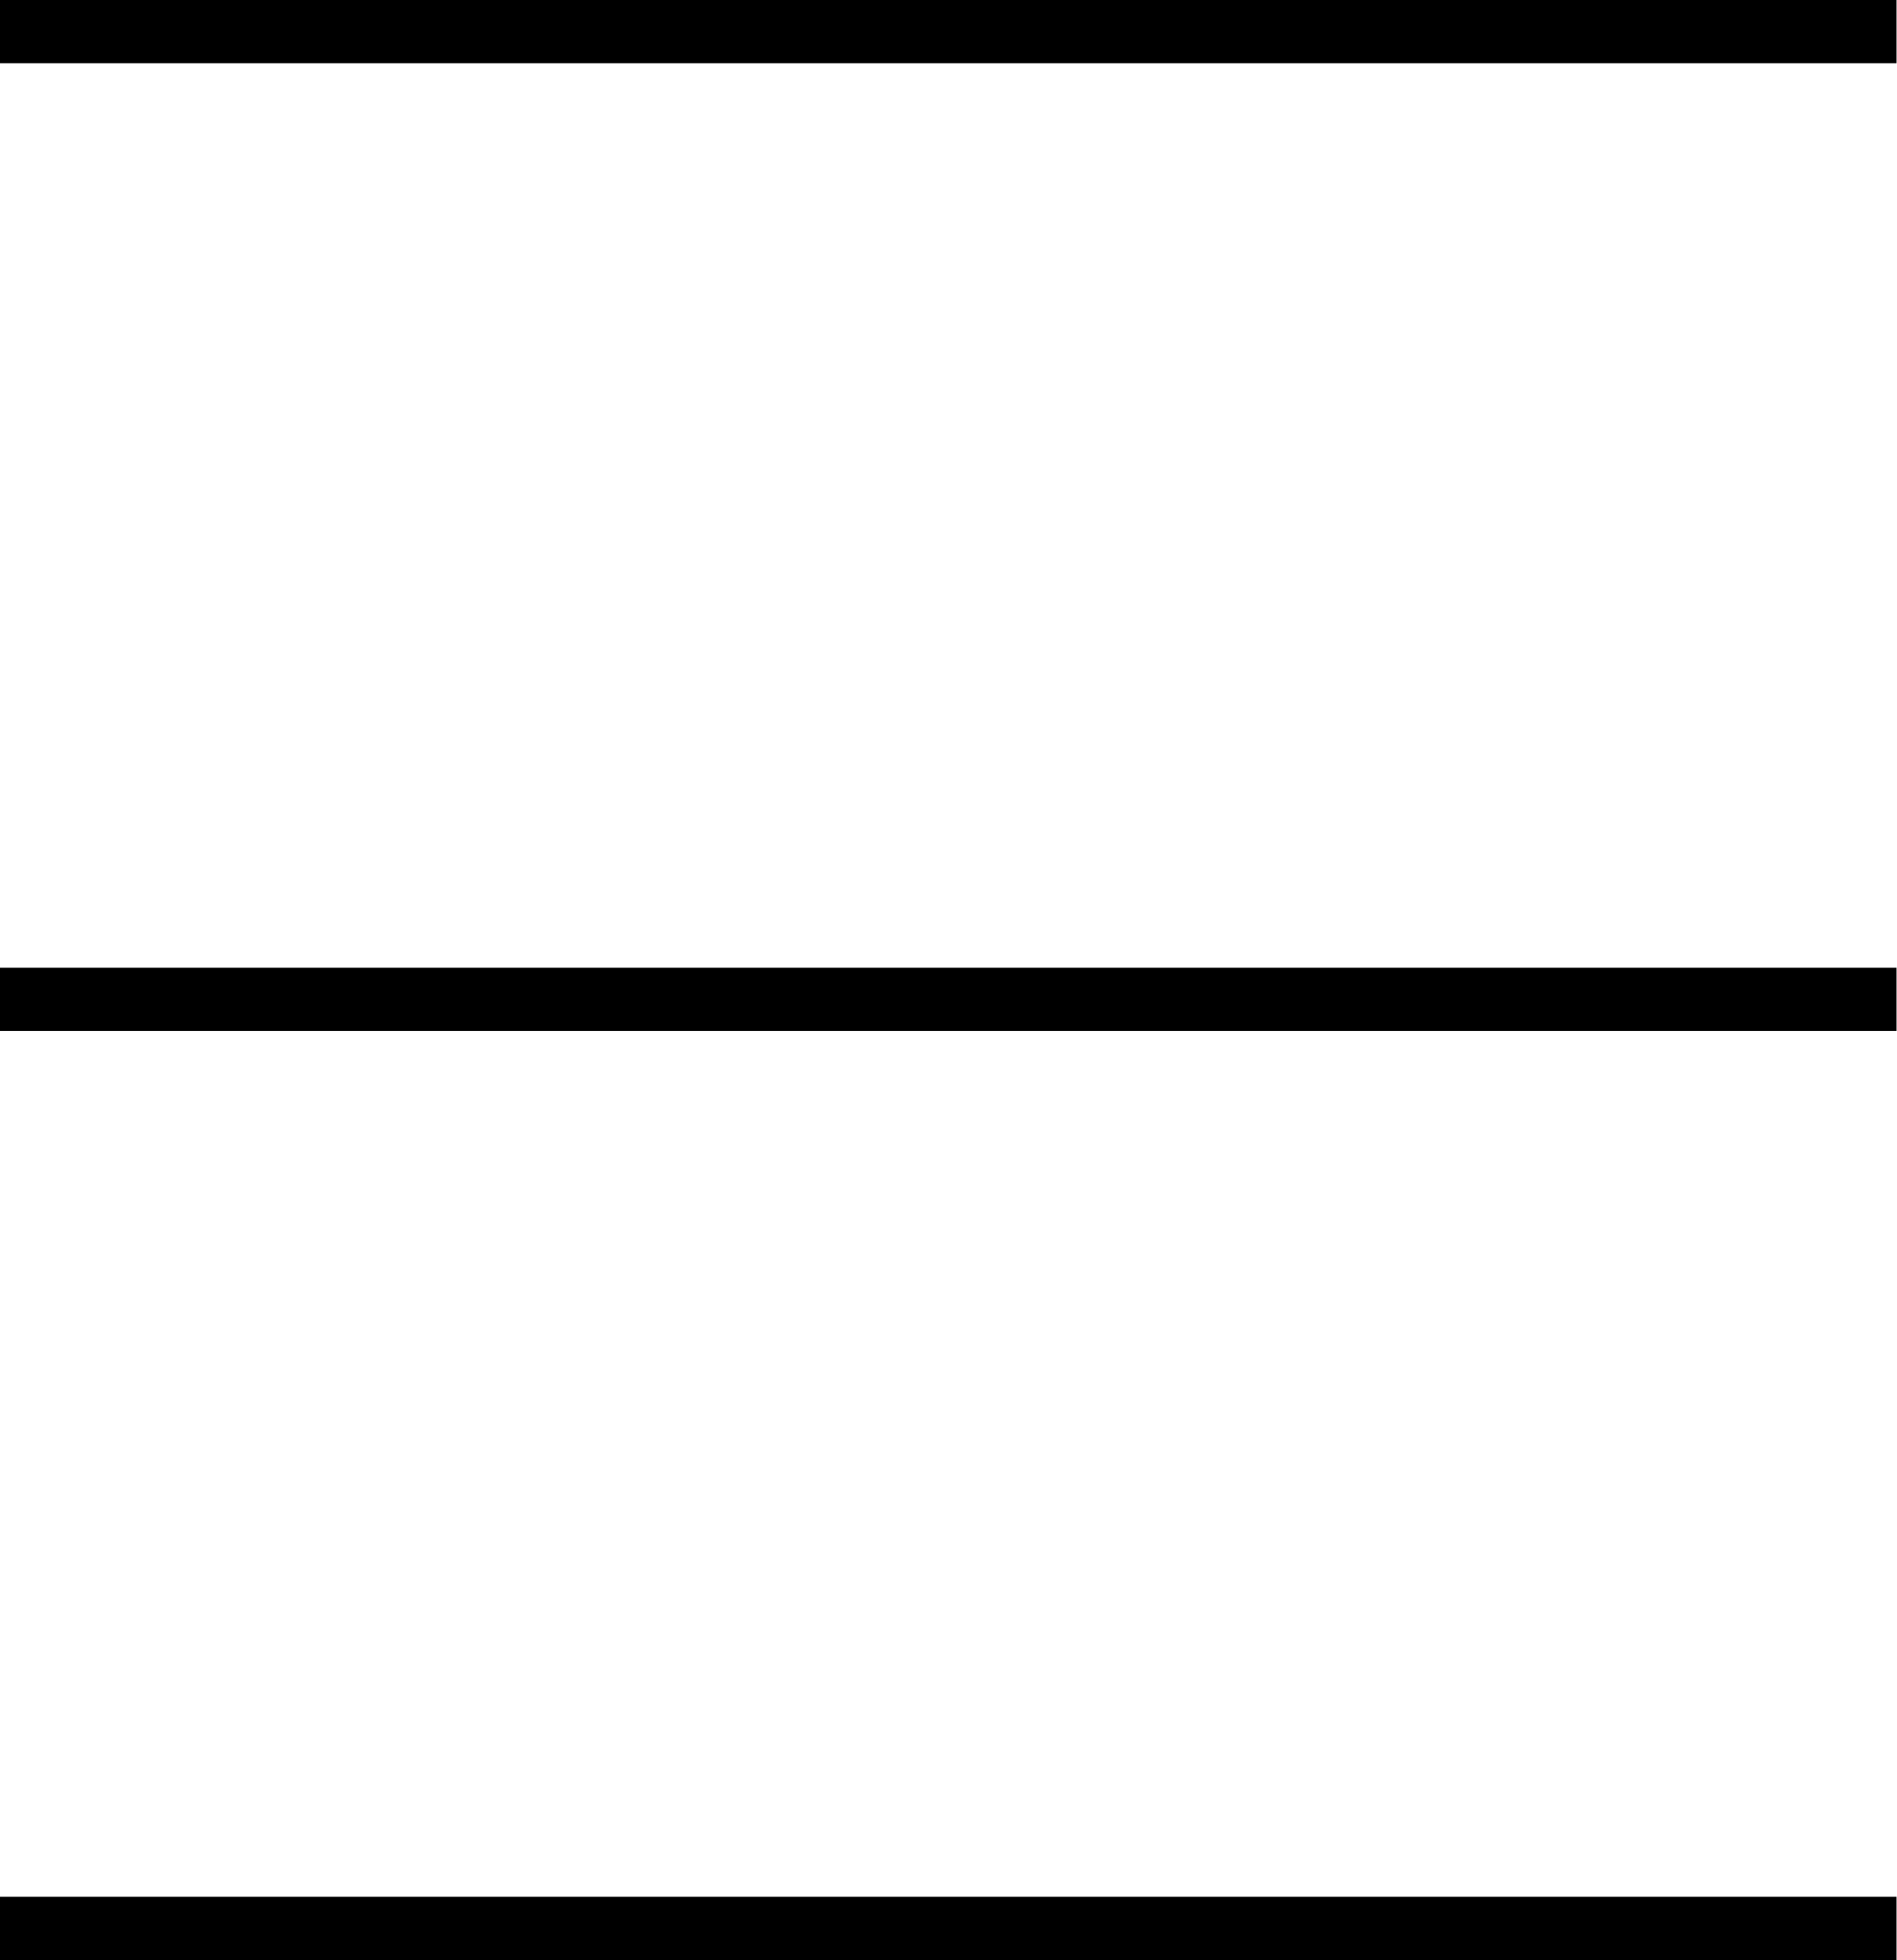
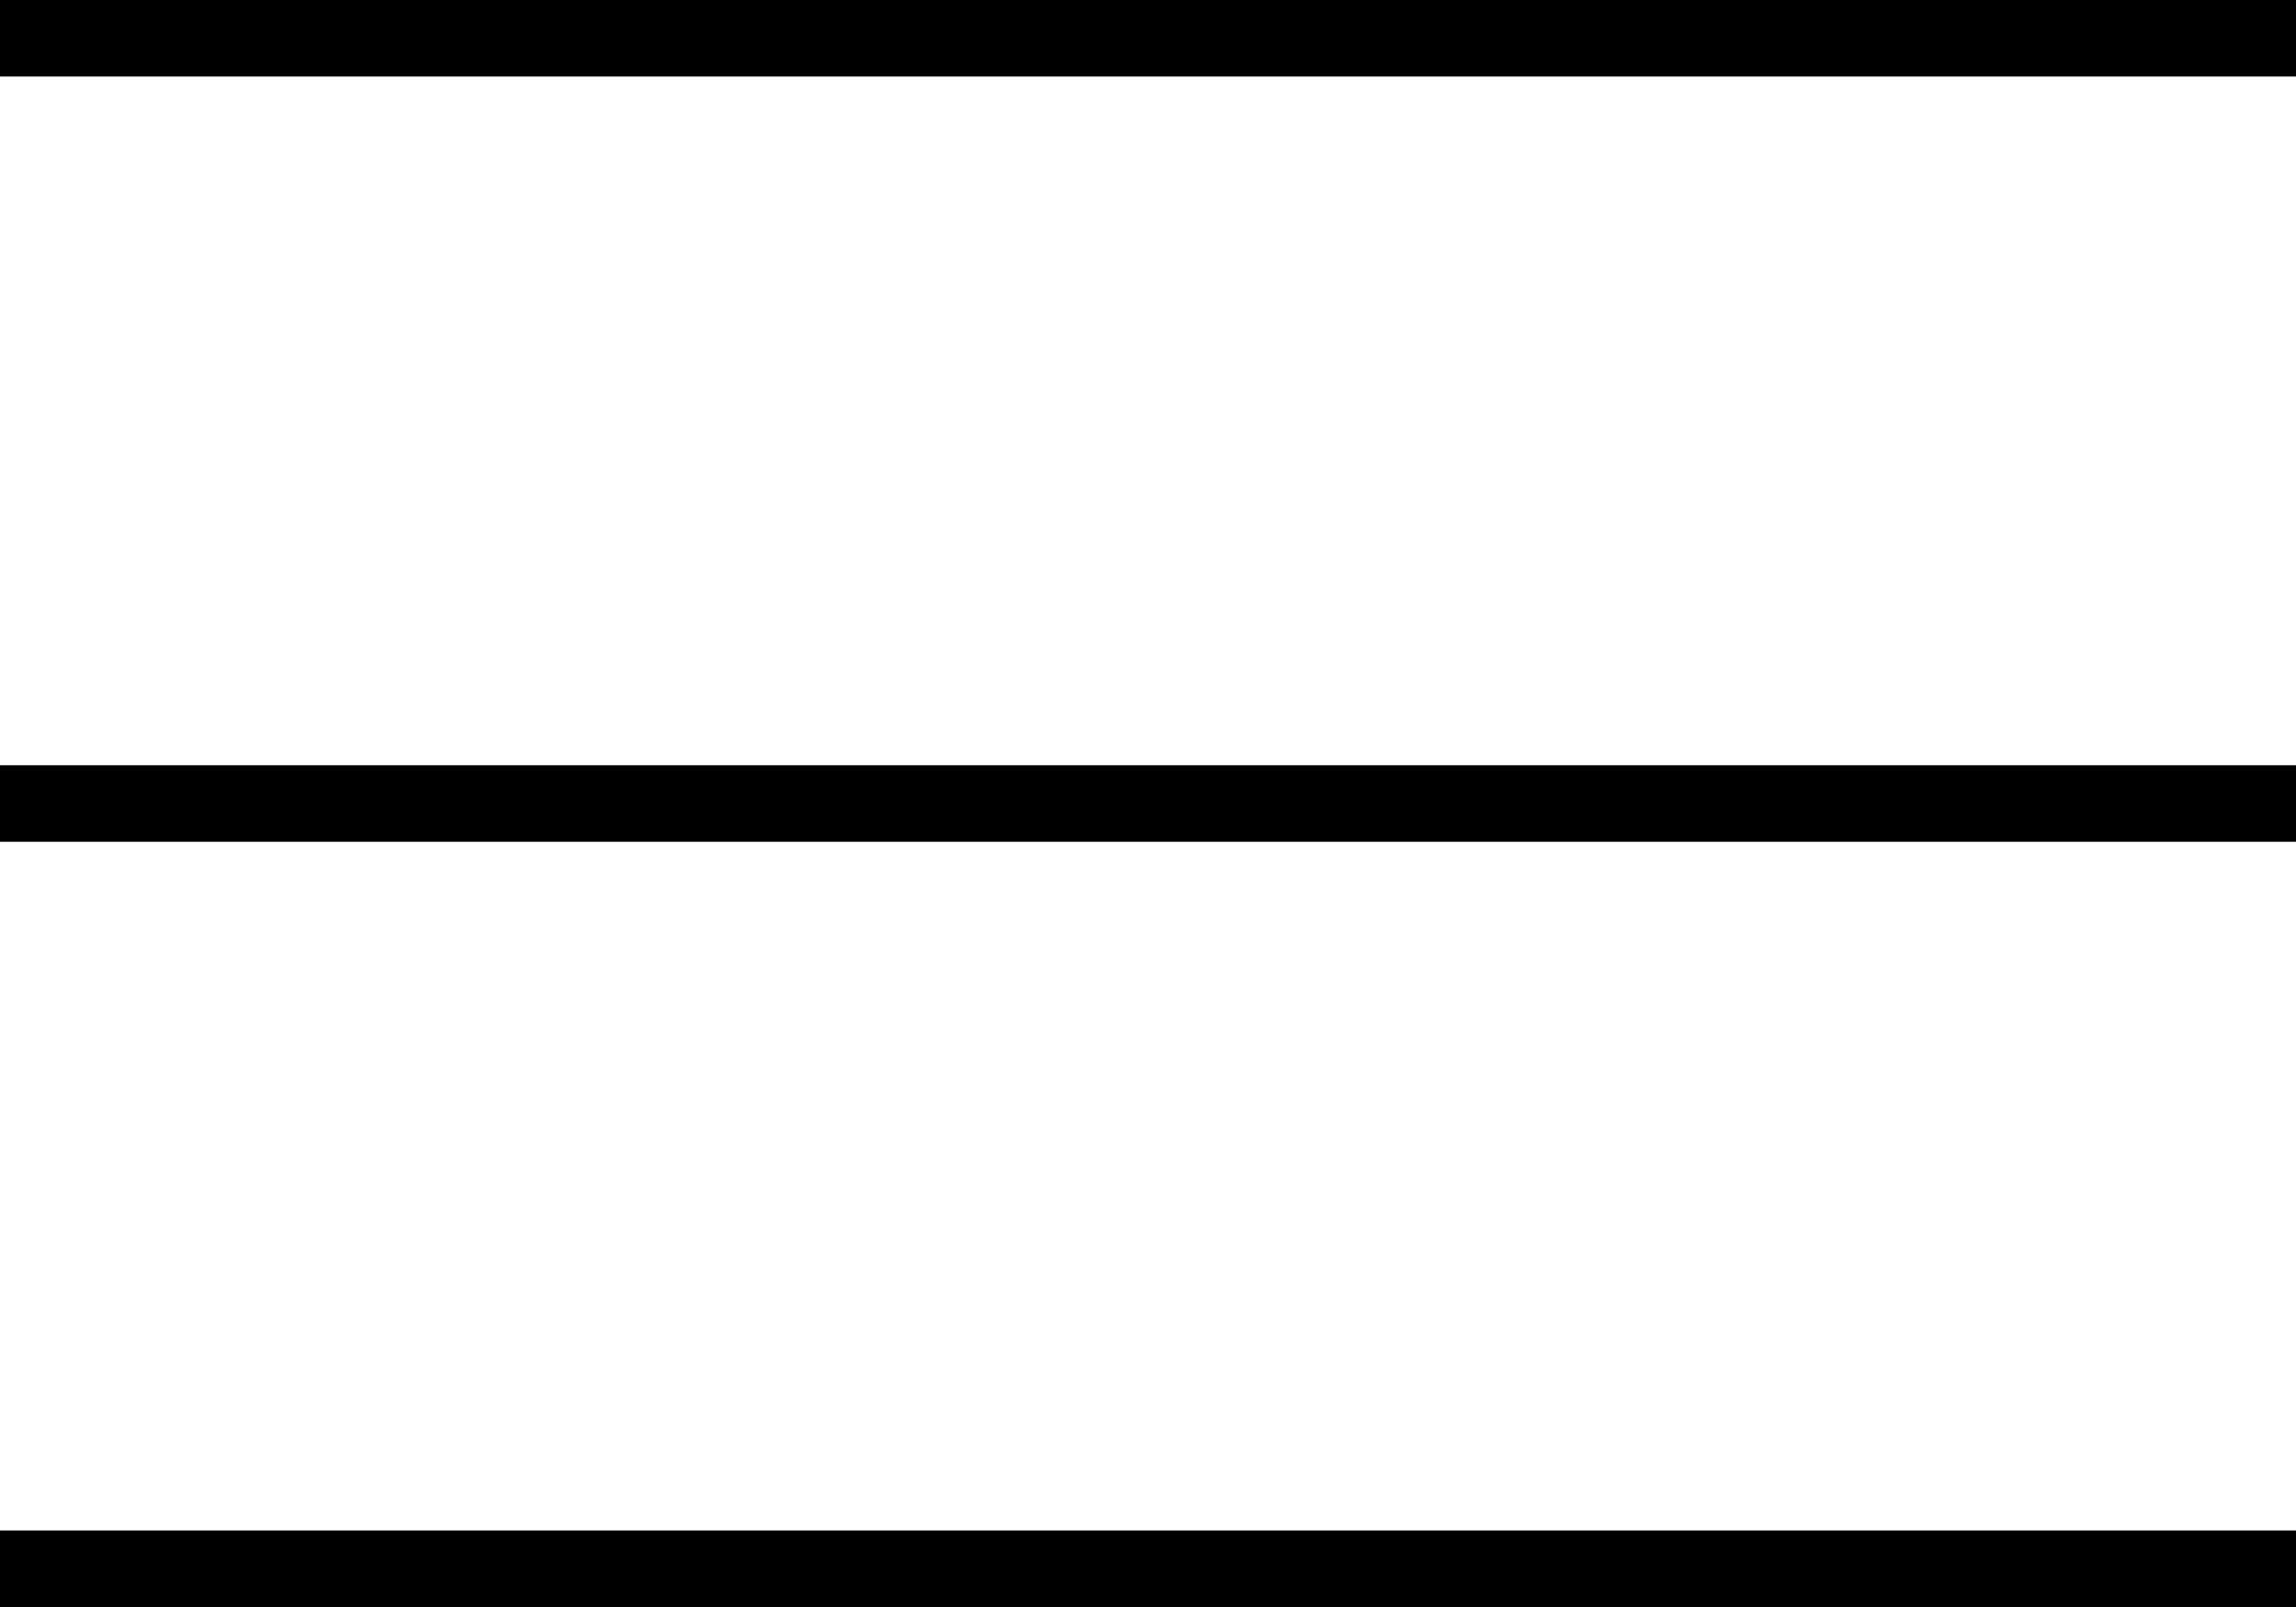
- <svg xmlns="http://www.w3.org/2000/svg" width="30" height="31" viewBox="0 0 30 31" fill="none">
-   <line x1="1.24228e-07" y1="15.806" x2="30" y2="15.806" stroke="black" />
+ <svg xmlns="http://www.w3.org/2000/svg" width="30" height="21" viewBox="0 0 30 21" fill="none">
+   <line x1="1.24228e-07" y1="10.5" x2="30" y2="10.5" stroke="black" />
  <line x1="4.37114e-08" y1="0.5" x2="30" y2="0.5" stroke="black" />
-   <line x1="1.24228e-07" y1="30.5" x2="30" y2="30.5" stroke="black" />
+   <line x1="1.24228e-07" y1="20.5" x2="30" y2="20.5" stroke="black" />
</svg>
